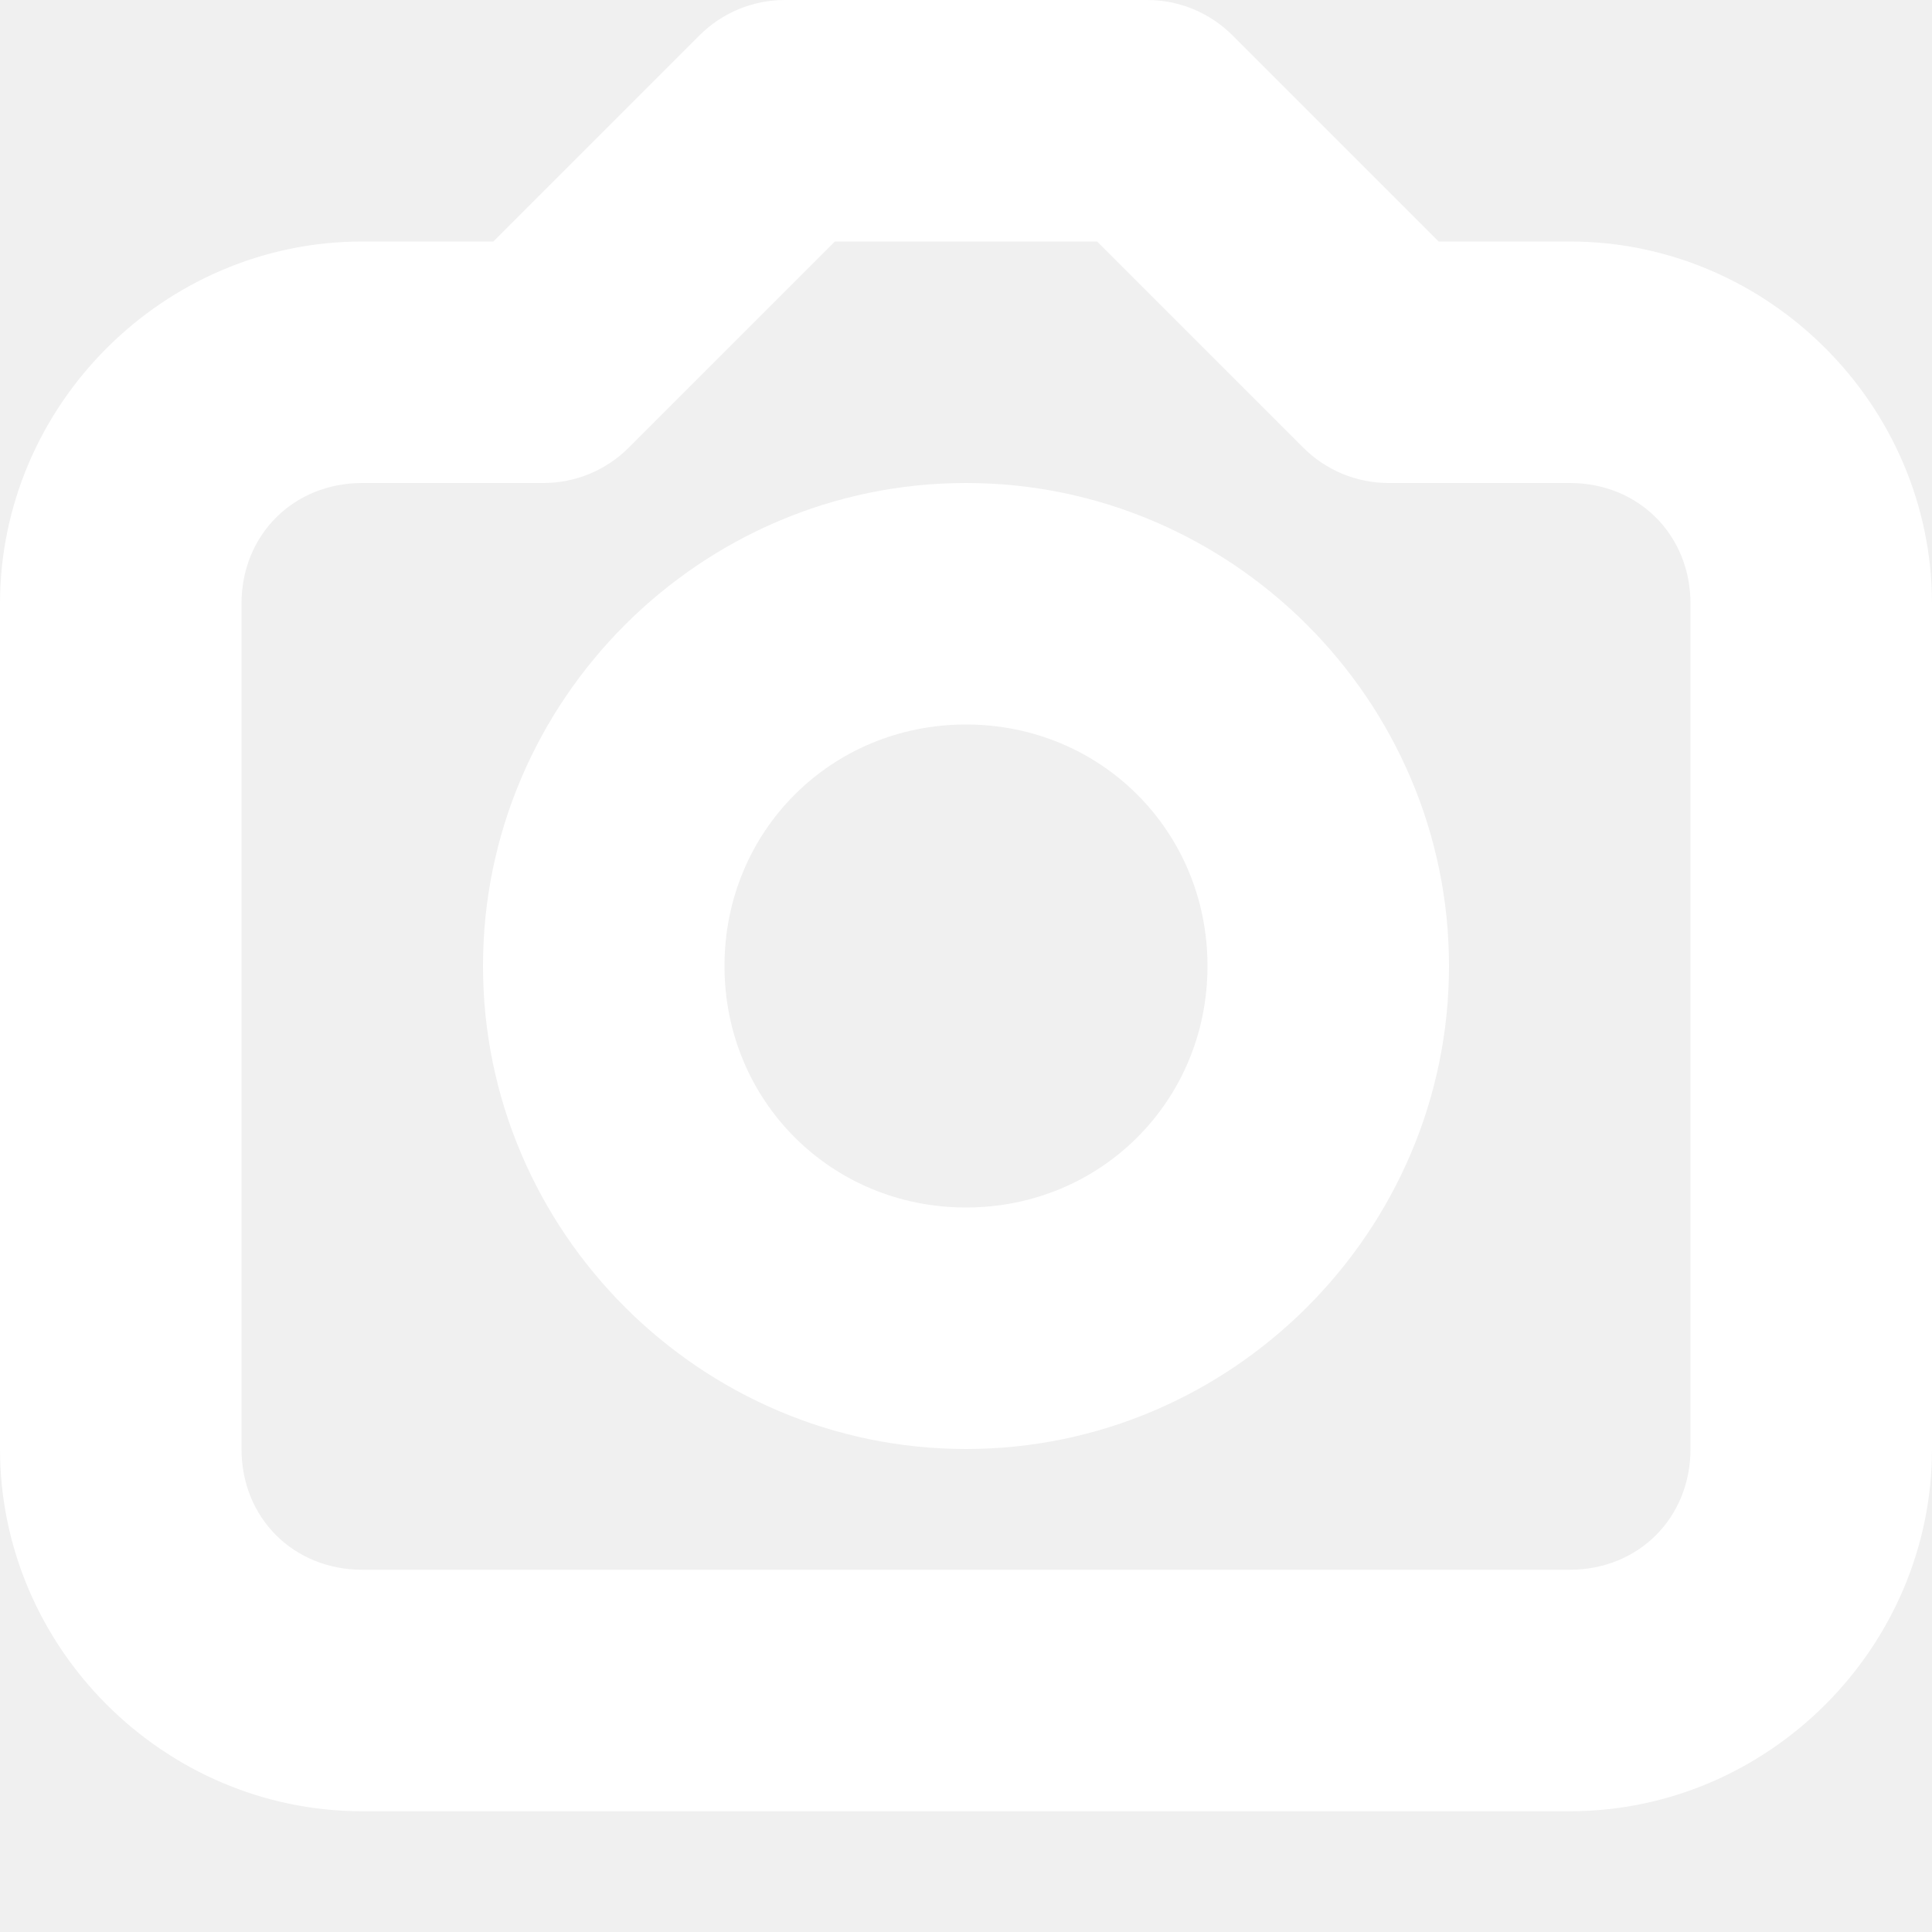
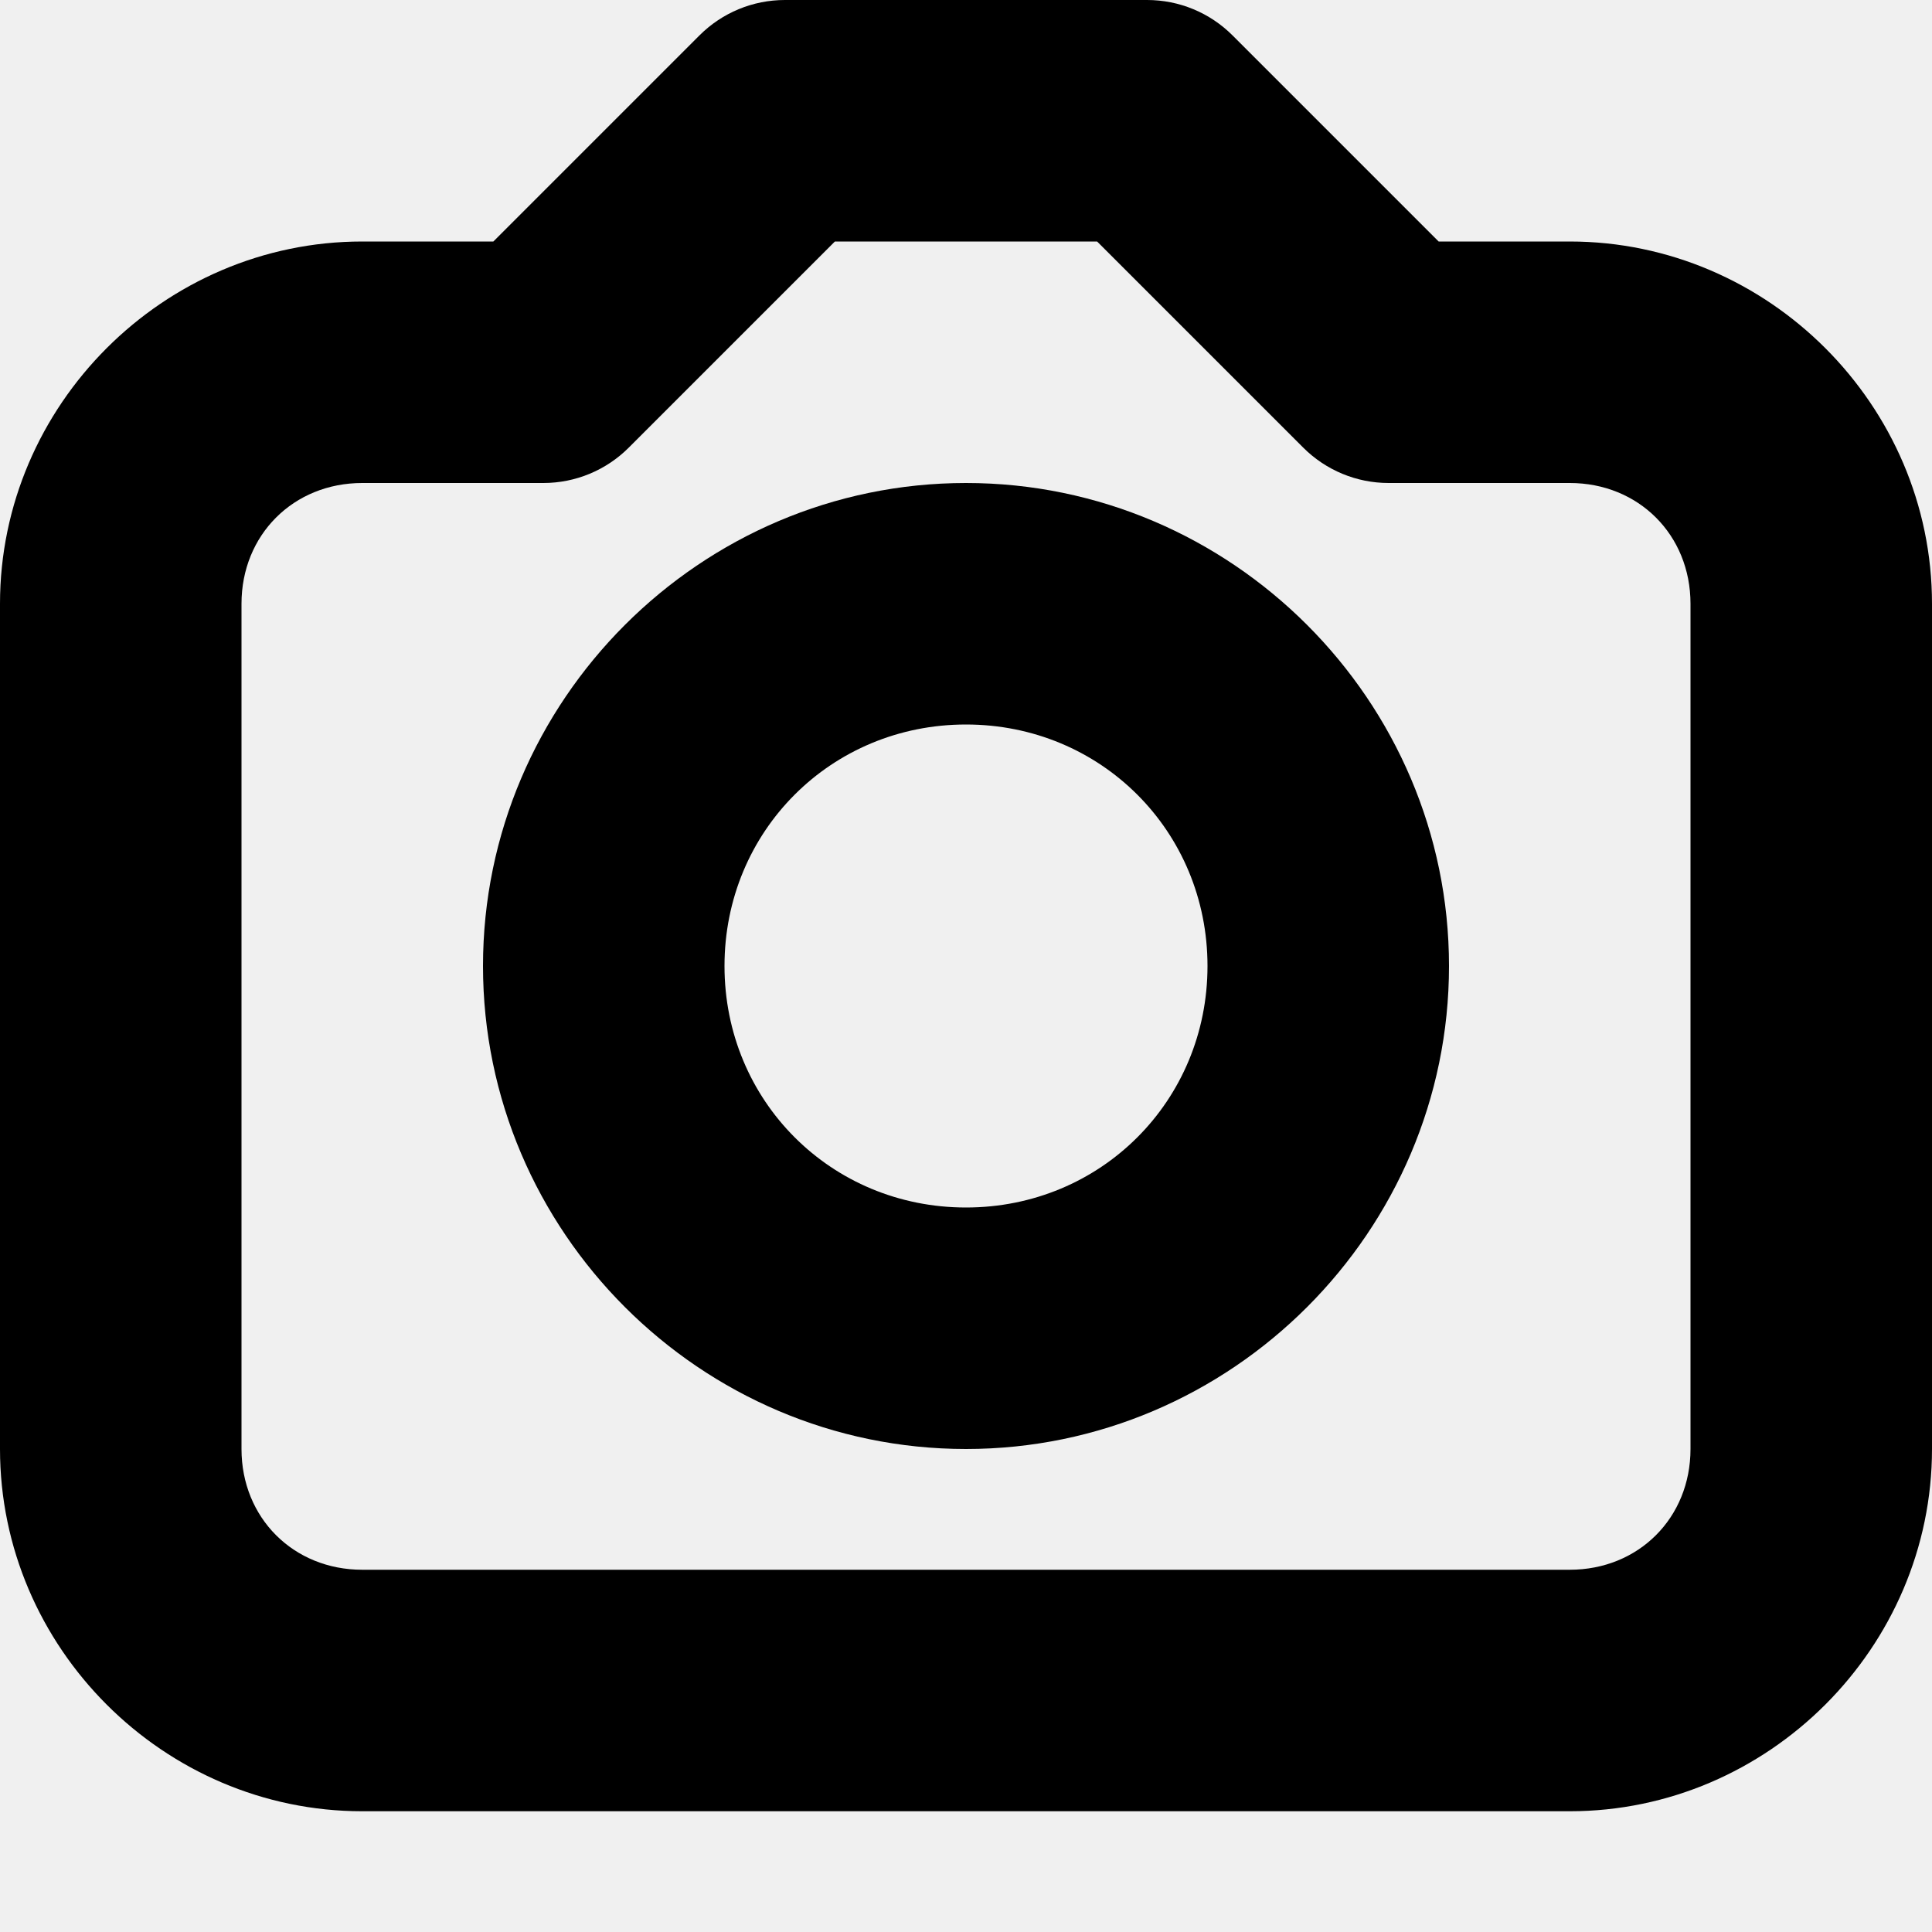
<svg xmlns="http://www.w3.org/2000/svg" width="22" height="22" viewBox="0 0 22 22" fill="none">
-   <path d="M8.938 0C8.572 0 8.223 0.145 7.965 0.403L5.618 2.75H4.125C1.864 2.75 0 4.614 0 6.875V16.5C0 18.761 1.864 20.625 4.125 20.625H17.875C20.136 20.625 22 18.761 22 16.5V6.875C22 4.614 20.136 2.75 17.875 2.75H16.382L14.035 0.403C13.777 0.145 13.428 0 13.062 0L8.938 0ZM9.507 2.75H12.493L14.84 5.097C15.098 5.355 15.447 5.5 15.812 5.5H17.875C18.659 5.5 19.25 6.091 19.25 6.875V16.5C19.25 17.284 18.659 17.875 17.875 17.875H4.125C3.341 17.875 2.75 17.284 2.75 16.5V6.875C2.75 6.091 3.341 5.5 4.125 5.5H6.188C6.553 5.5 6.902 5.355 7.16 5.097L9.507 2.75Z" fill="white" />
-   <path d="M11 5.5C7.976 5.5 5.5 7.976 5.5 11C5.5 14.024 7.976 16.5 11 16.5C14.024 16.5 16.5 14.024 16.5 11C16.5 7.976 14.024 5.5 11 5.5ZM11 8.25C12.536 8.25 13.75 9.464 13.75 11C13.75 12.536 12.536 13.75 11 13.75C9.464 13.75 8.25 12.536 8.25 11C8.25 9.464 9.464 8.25 11 8.25Z" fill="white" />
+   <path d="M8.938 0C8.572 0 8.223 0.145 7.965 0.403L5.618 2.75H4.125C1.864 2.75 0 4.614 0 6.875V16.5C0 18.761 1.864 20.625 4.125 20.625H17.875C20.136 20.625 22 18.761 22 16.5V6.875C22 4.614 20.136 2.75 17.875 2.75H16.382L14.035 0.403C13.777 0.145 13.428 0 13.062 0L8.938 0ZM9.507 2.75H12.493L14.84 5.097C15.098 5.355 15.447 5.5 15.812 5.5H17.875C18.659 5.5 19.25 6.091 19.25 6.875V16.5C19.25 17.284 18.659 17.875 17.875 17.875H4.125C3.341 17.875 2.75 17.284 2.75 16.5V6.875C2.75 6.091 3.341 5.5 4.125 5.5H6.188C6.553 5.5 6.902 5.355 7.16 5.097L9.507 2.75Z" fill="currentColor" />
+   <path d="M11 5.5C7.976 5.5 5.5 7.976 5.5 11C5.5 14.024 7.976 16.5 11 16.5C14.024 16.5 16.5 14.024 16.5 11C16.5 7.976 14.024 5.5 11 5.5ZM11 8.25C12.536 8.25 13.75 9.464 13.75 11C13.75 12.536 12.536 13.75 11 13.75C9.464 13.75 8.25 12.536 8.25 11C8.25 9.464 9.464 8.25 11 8.25Z" fill="currentColor" />
</svg>
